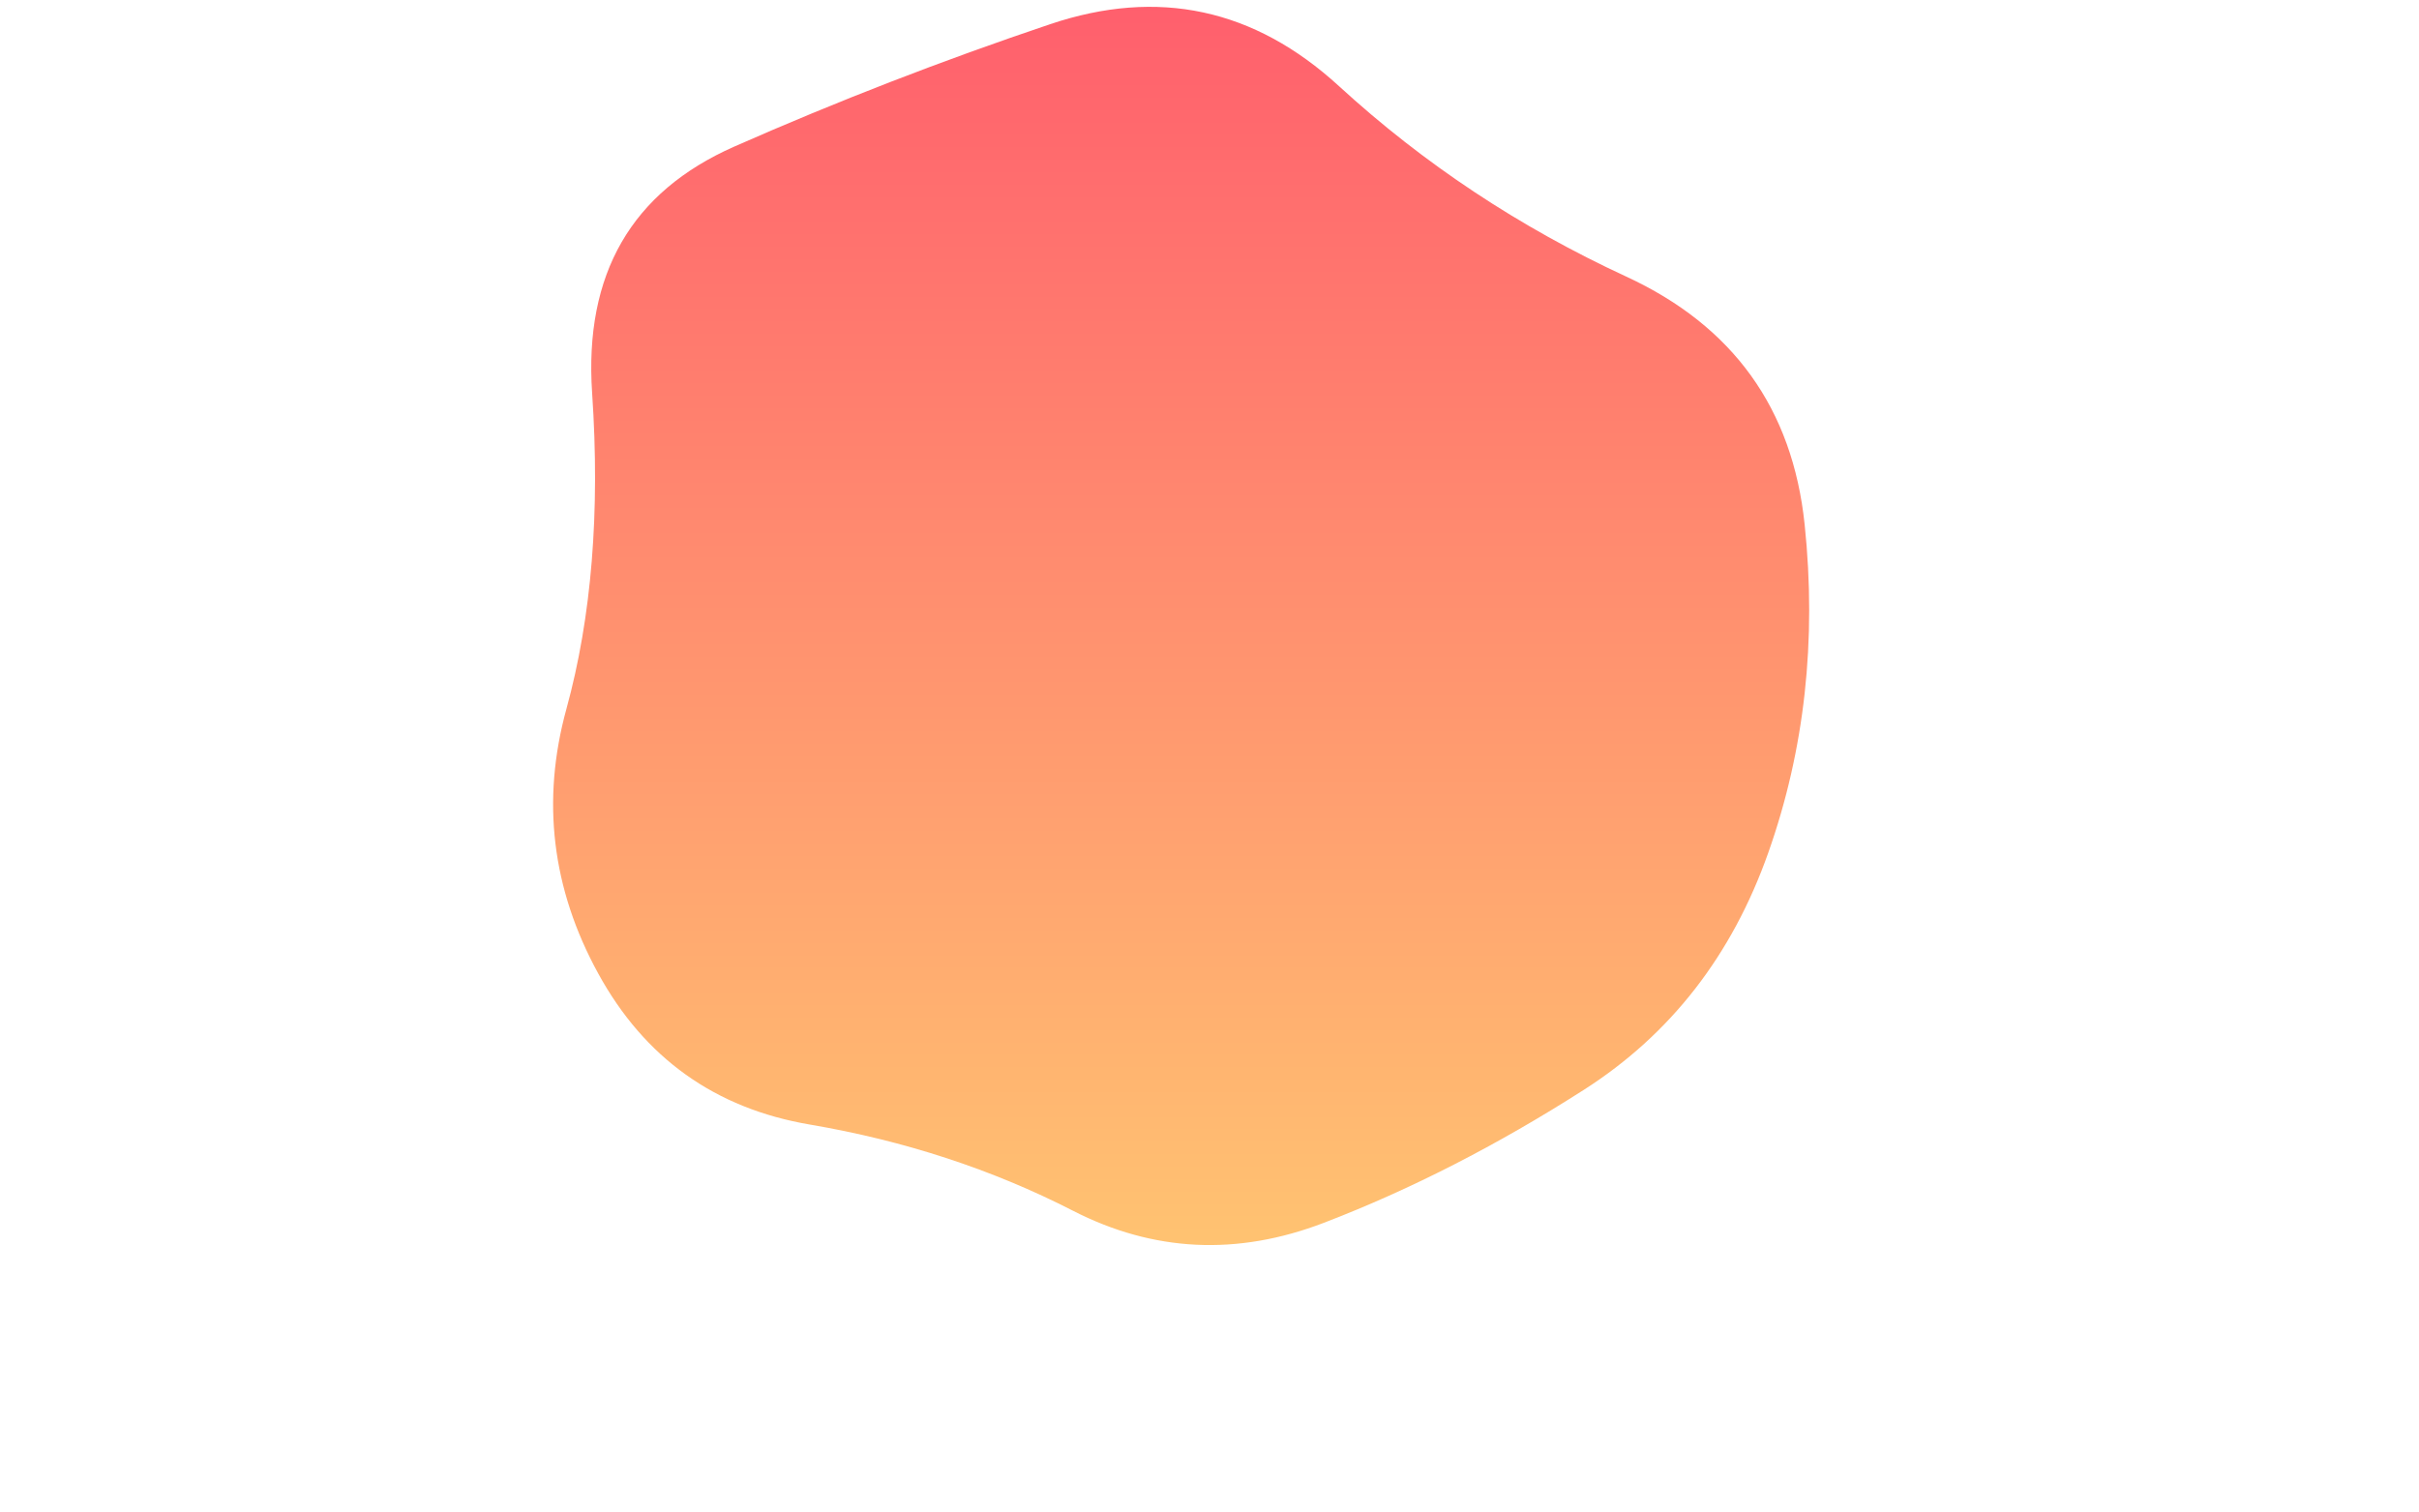
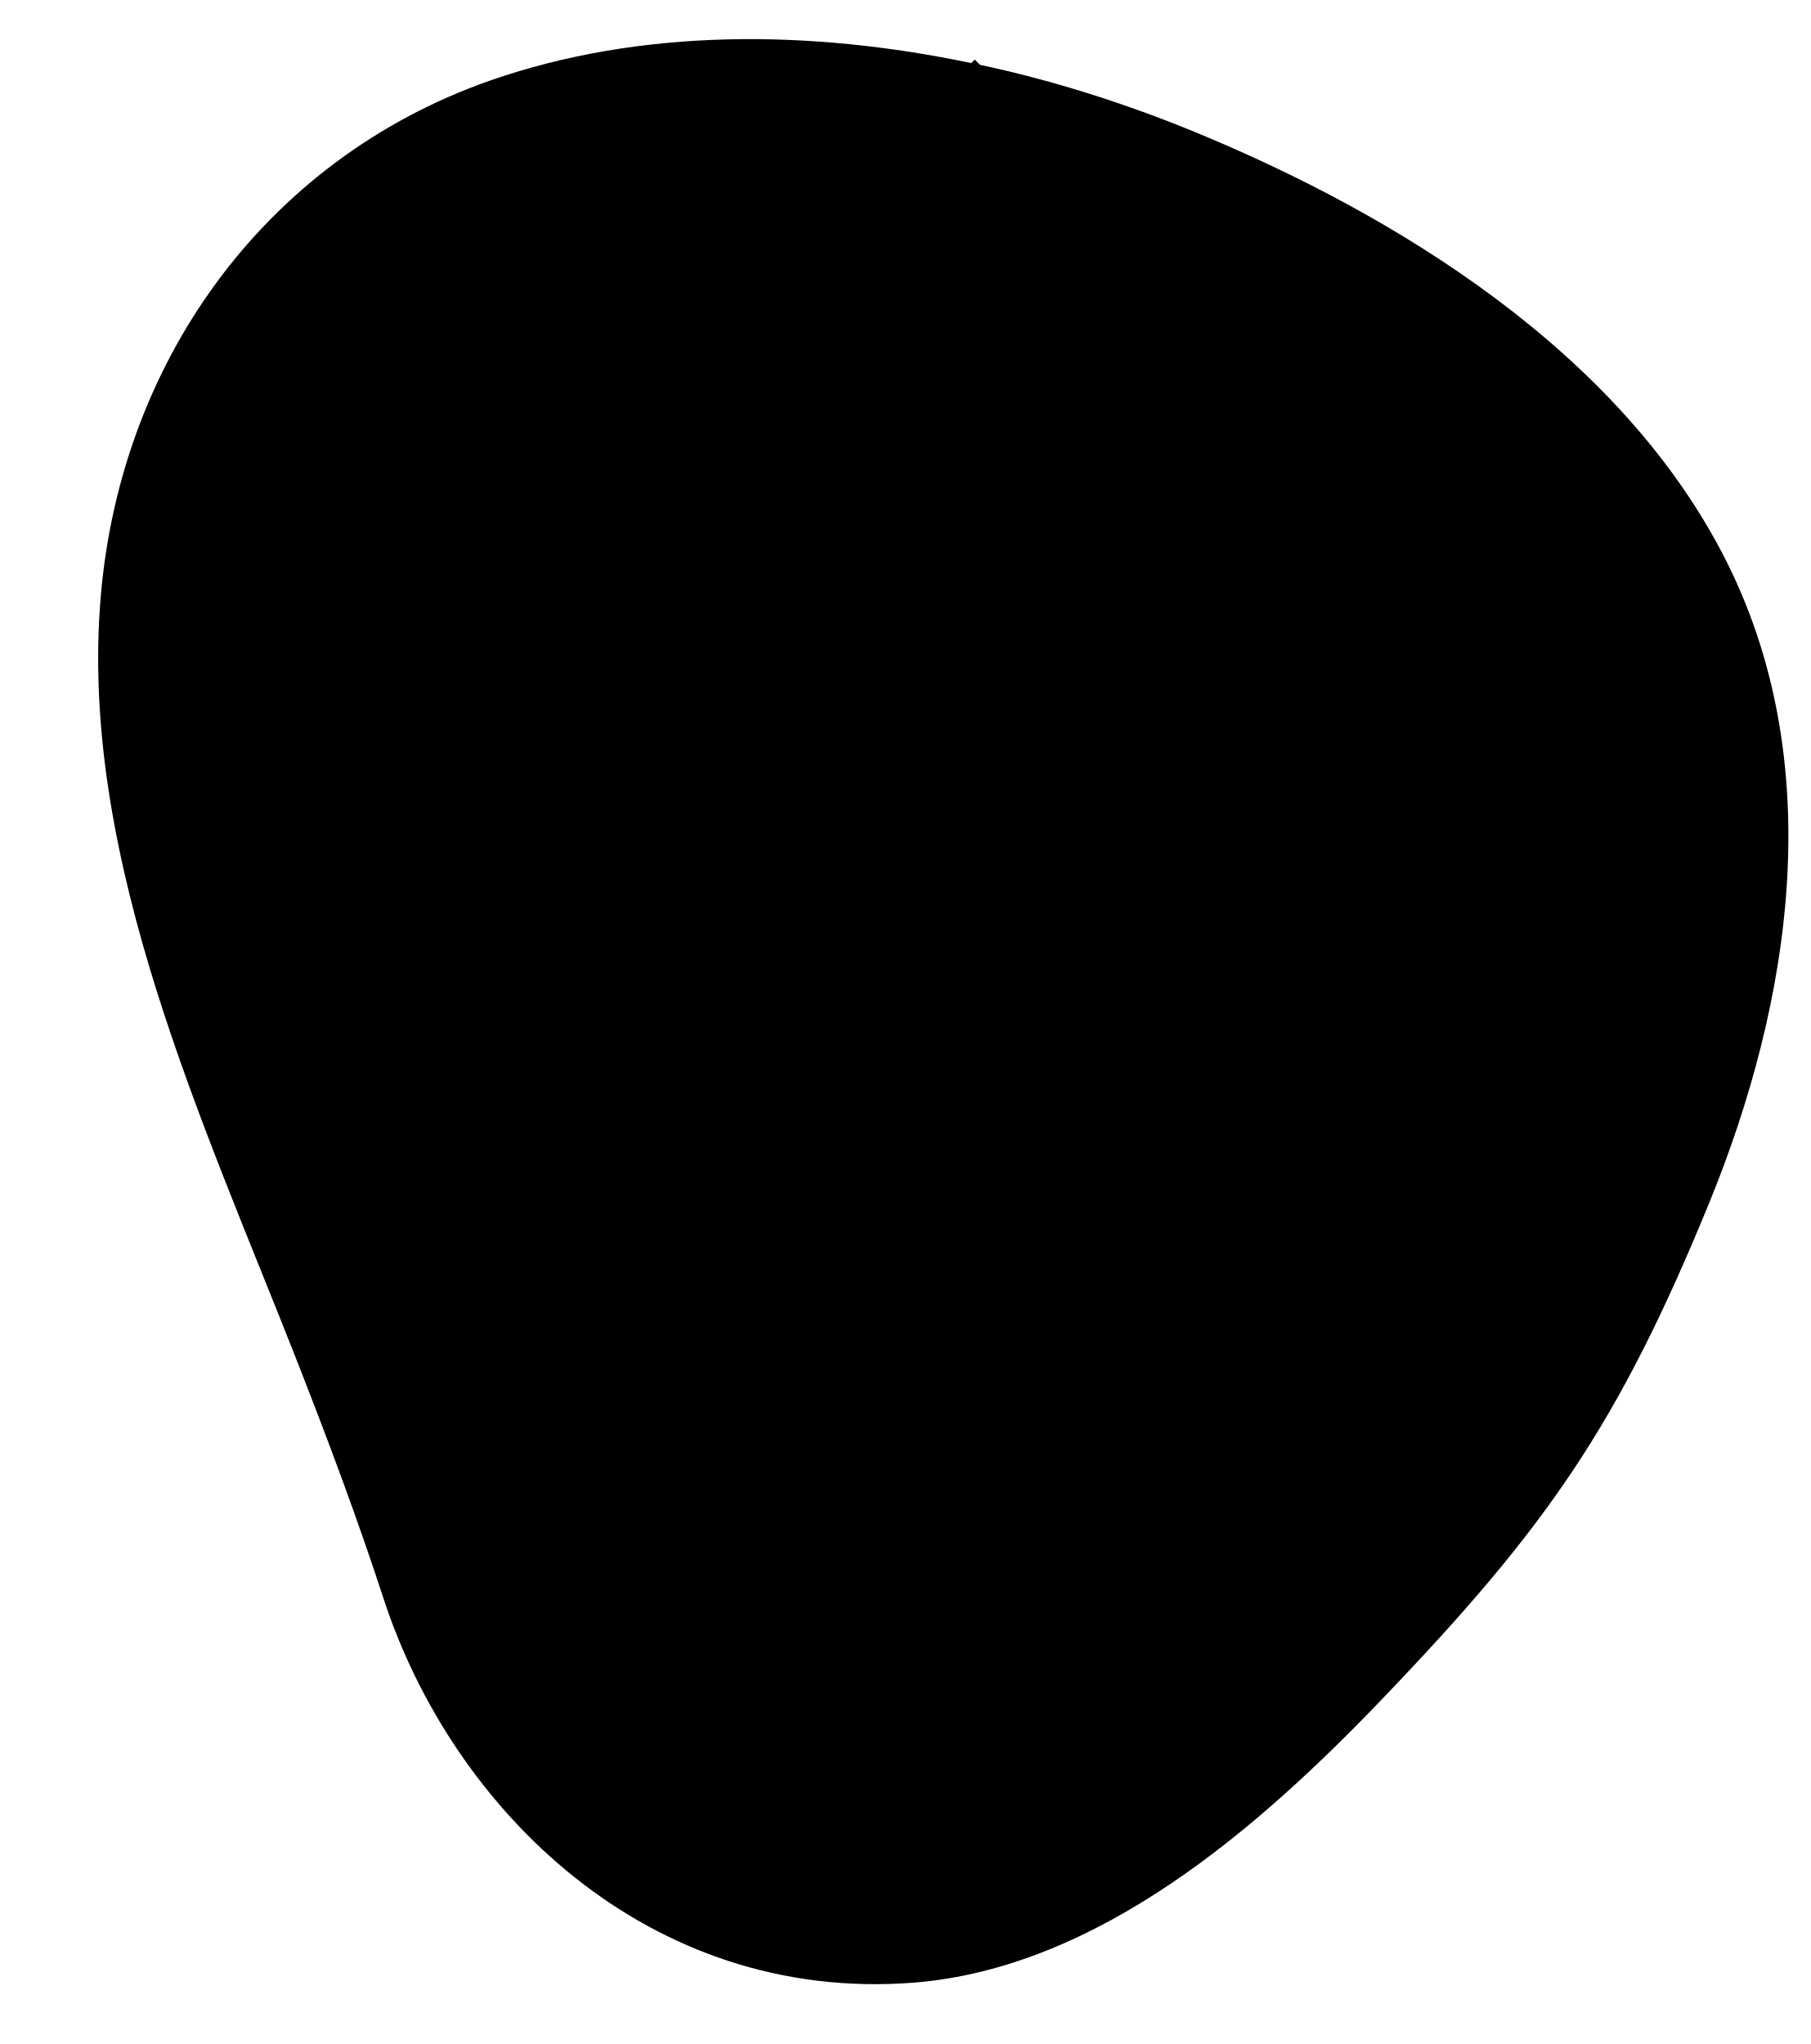
- <svg xmlns="http://www.w3.org/2000/svg" viewBox="0 0 800 500" preserveAspectRatio="none" width="100%" id="blobSvg">
-   <g transform="translate(121.8243, -19.0052)">
-     <defs>
-       <linearGradient id="gradient" x1="0%" y1="0%" x2="0%" y2="100%">
-         <stop offset="0%" style="stop-color: rgb(255, 95, 109);" />
-         <stop offset="100%" style="stop-color: rgb(255, 195, 113);" />
-       </linearGradient>
-     </defs>
-     <path class="blob" d="M463,301Q445,352,402,379.5Q359,407,316,423.5Q273,440,233,419.5Q193,399,146,391Q99,383,76,341Q53,299,65.5,253.5Q78,208,74,149Q70,90,121,67.5Q172,45,225.5,27Q279,9,321,47.5Q363,86,416,110.5Q469,135,475,192.5Q481,250,463,301Z" fill="url(#gradient)" />
-   </g>
+ <svg xmlns="http://www.w3.org/2000/svg" version="1.1" viewBox="0 0 310 350">
+   <path d="M156.4,339.5c31.8-2.5,59.4-26.8,80.2-48.5c28.3-29.5,40.5-47,56.1-85.1c14-34.3,20.7-75.6,2.3-111  c-18.1-34.8-55.7-58-90.4-72.3c-11.7-4.8-24.1-8.8-36.8-11.5l-0.9-0.9l-0.6,0.6c-27.7-5.8-56.6-6-82.4,3c-38.8,13.6-64,48.8-66.8,90.3c-3,43.9,17.8,88.3,33.7,128.8c5.3,13.5,10.4,27.1,14.9,40.9C77.5,309.9,111,343,156.4,339.5z" />
</svg>
